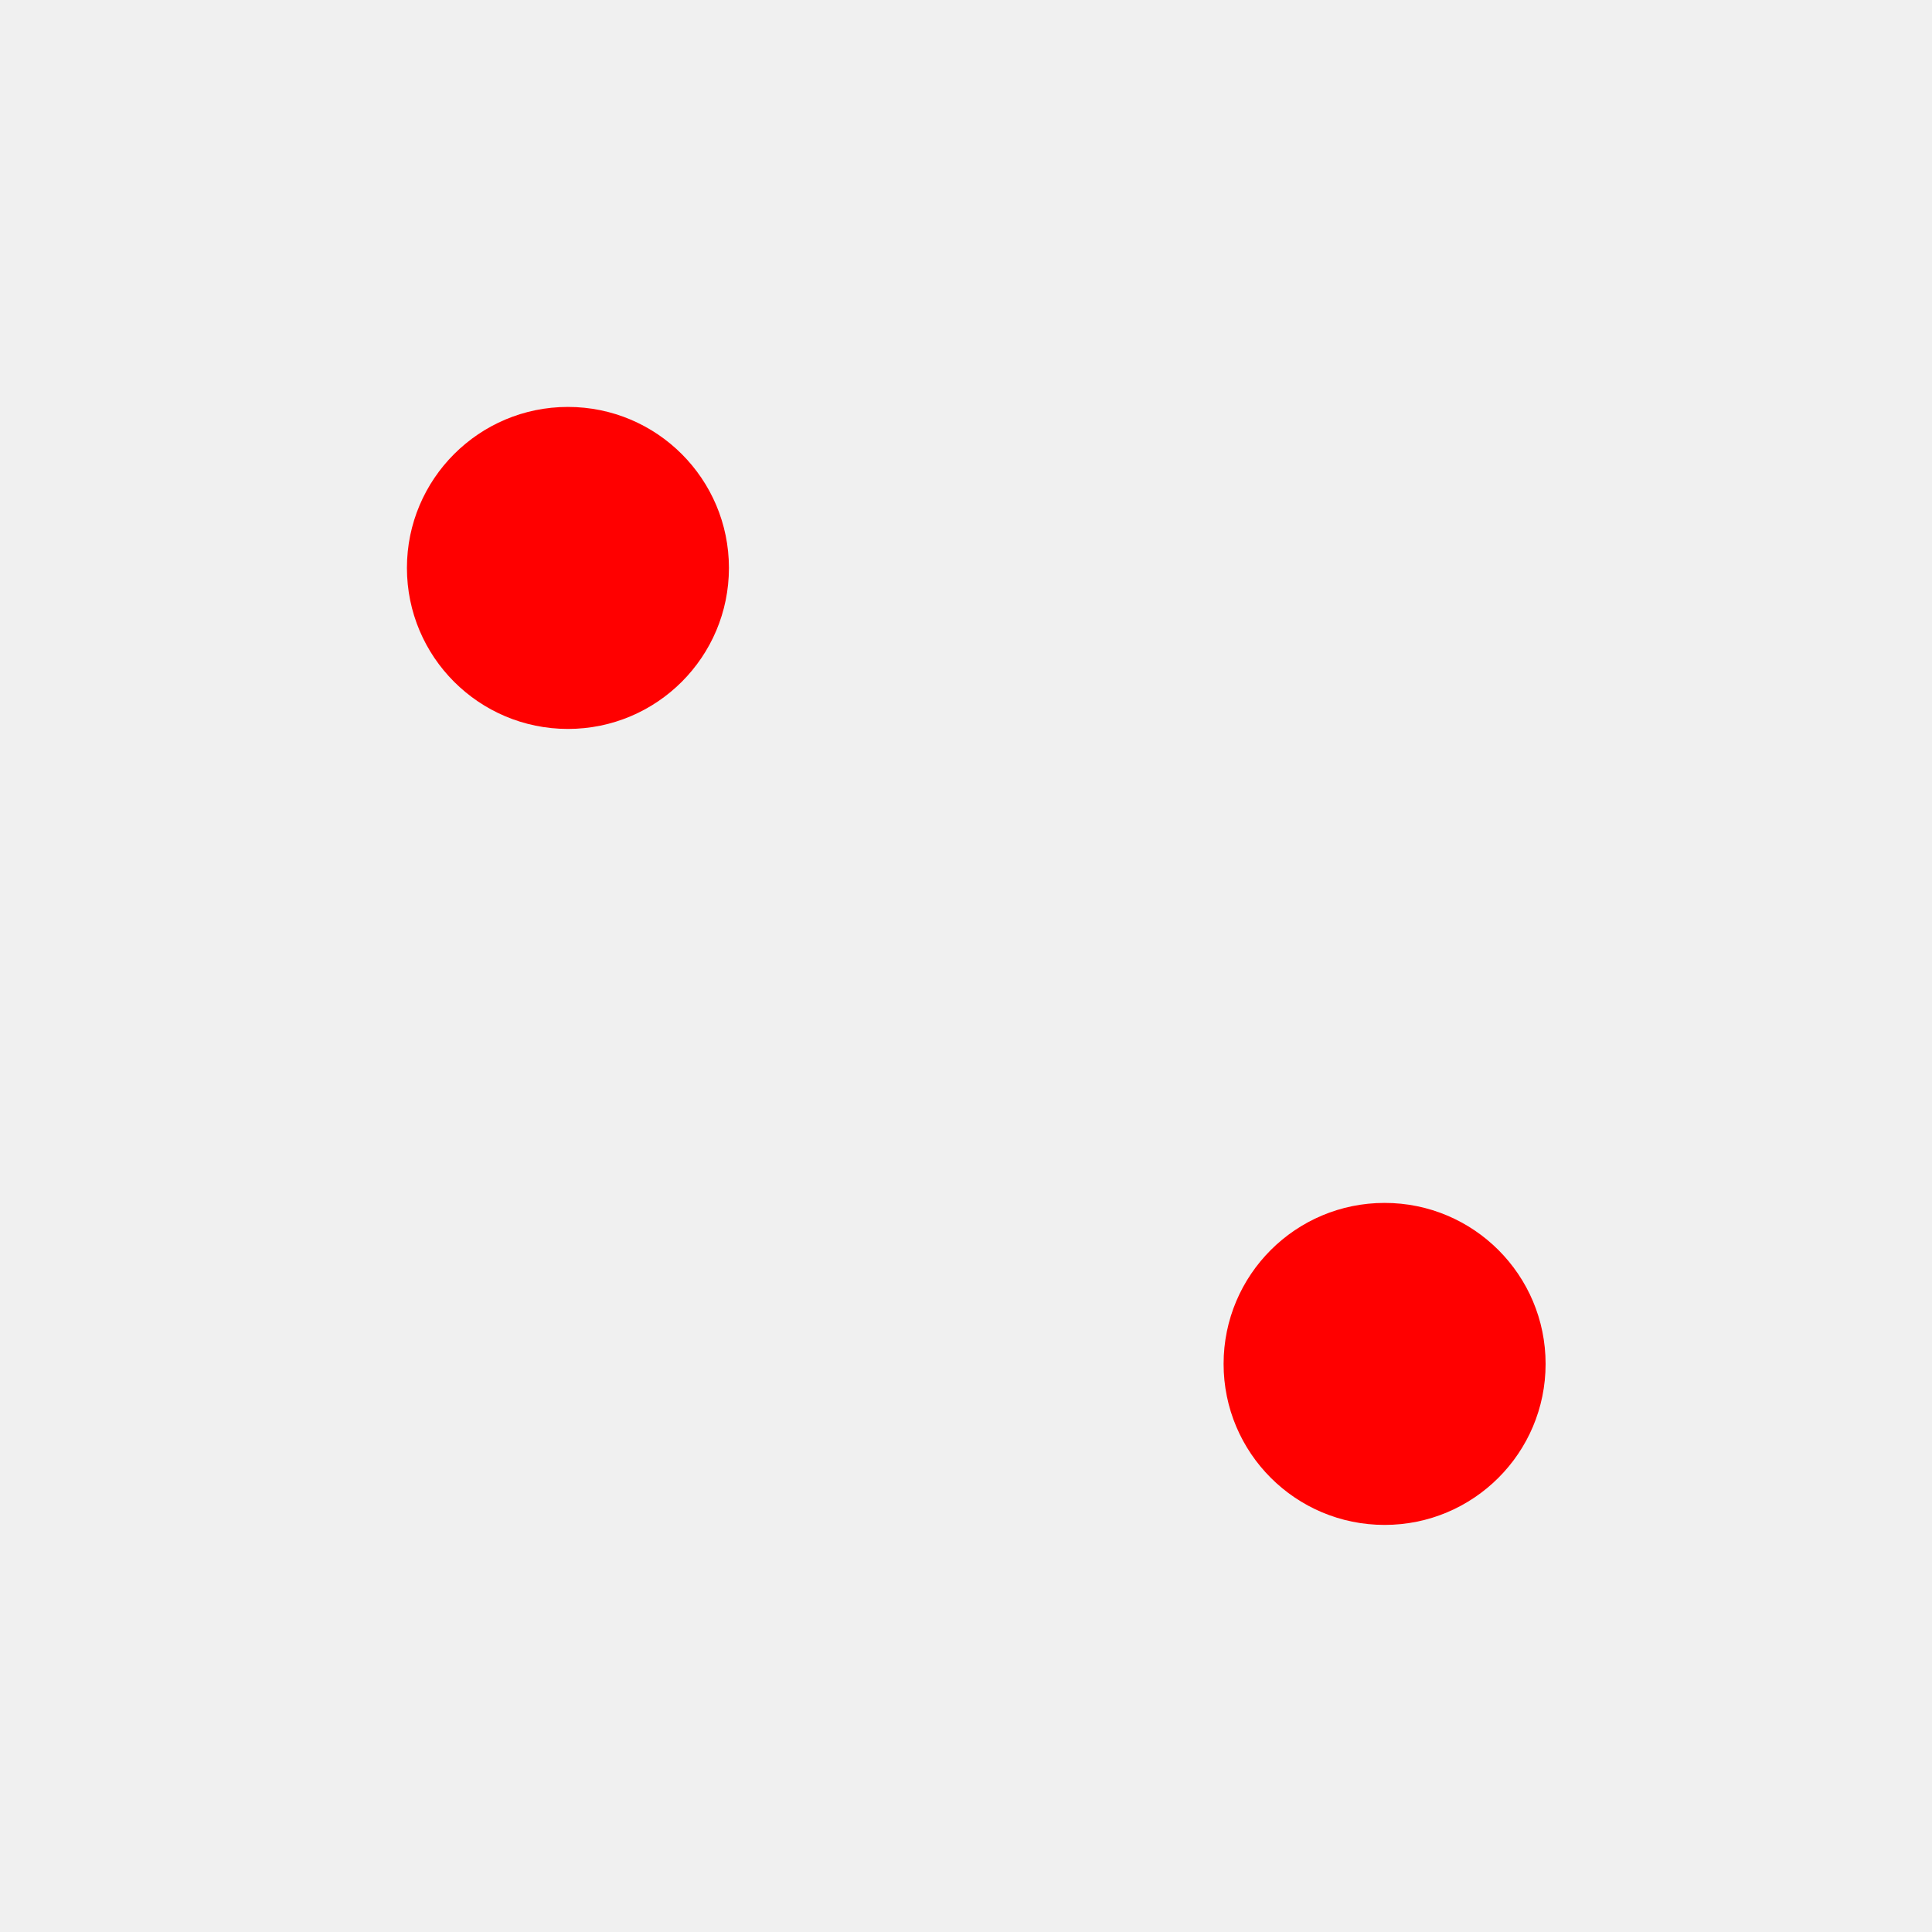
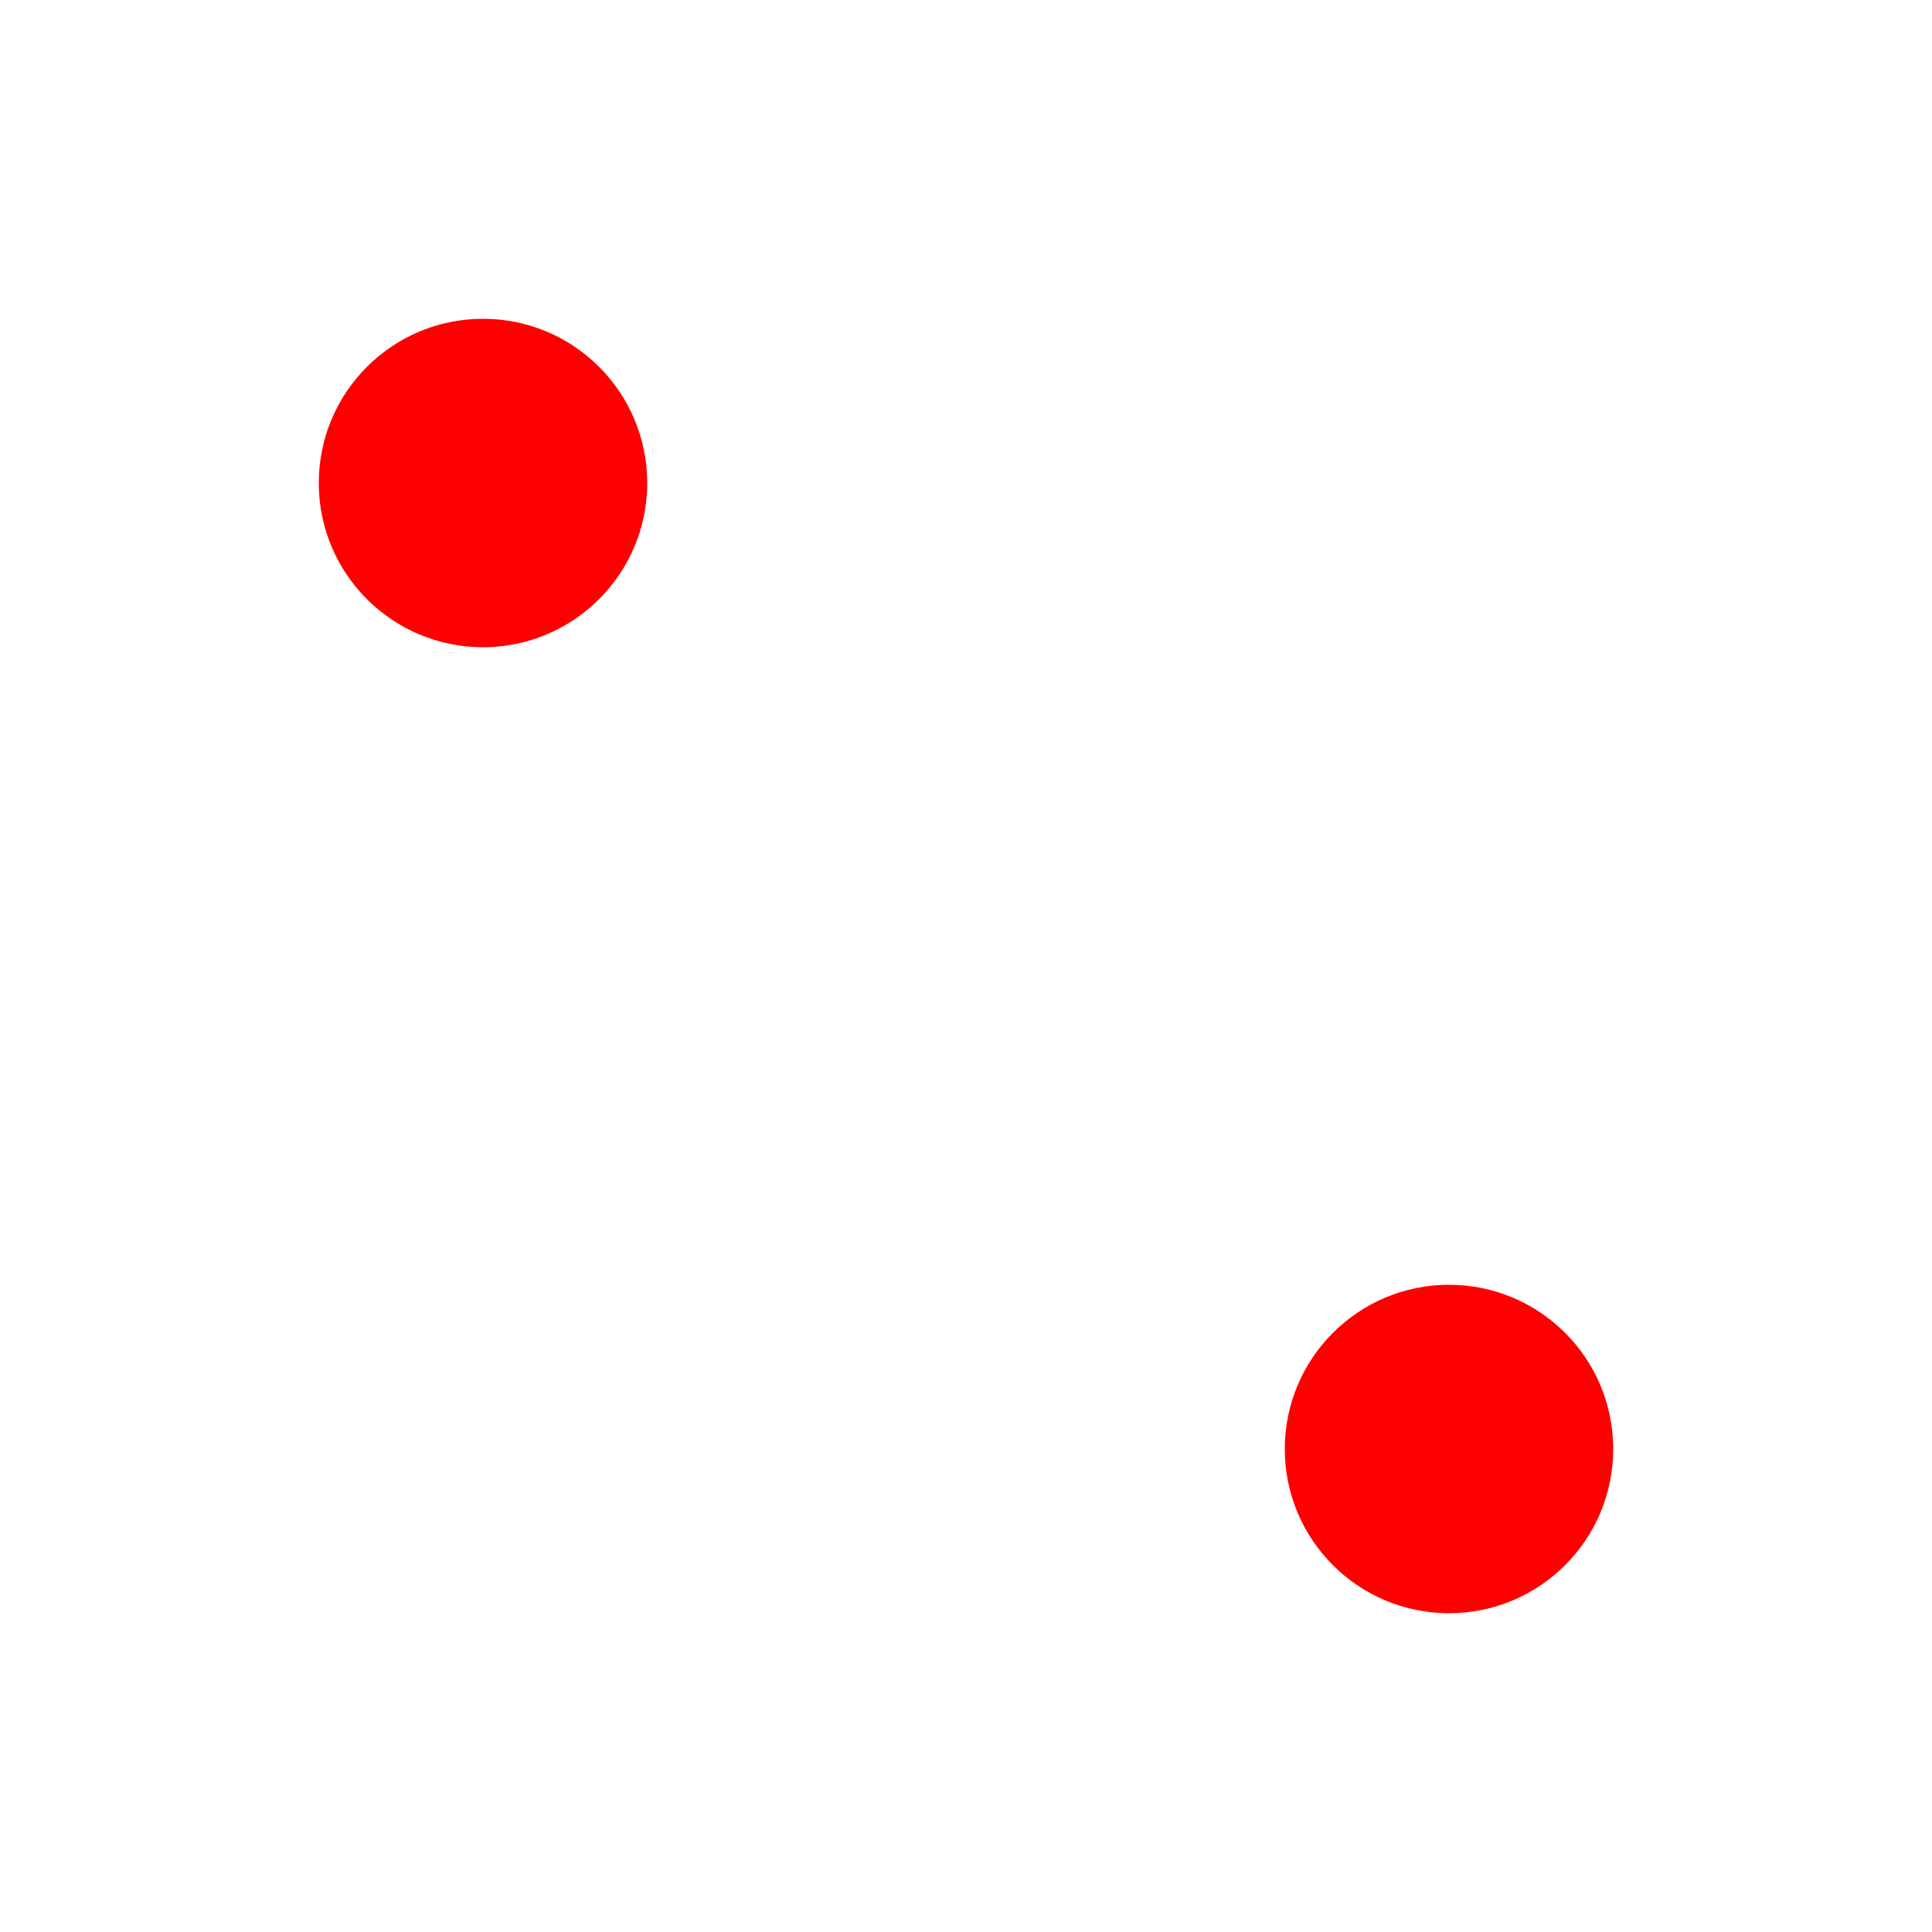
- <svg xmlns="http://www.w3.org/2000/svg" width="100px" height="100px" viewBox="0 0 24 24" fill="none">
-   <path d="M17.2 14.943C16.095 14.943 15.2 15.838 15.2 16.943C15.2 18.048 16.095 18.943 17.2 18.943C18.305 18.943 19.2 18.048 19.2 16.943C19.2 15.838 18.305 14.943 17.2 14.943Z" fill="red" />
-   <path d="M5.055 7.055C5.055 5.951 5.951 5.055 7.055 5.055C8.16 5.055 9.055 5.951 9.055 7.055C9.055 8.16 8.16 9.055 7.055 9.055C5.951 9.055 5.055 8.16 5.055 7.055Z" fill="red" />
-   <path fill-rule="evenodd" clip-rule="evenodd" d="M4 1C2.343 1 1 2.343 1 4V20C1 21.657 2.343 23 4 23H20C21.657 23 23 21.657 23 20V4C23 2.343 21.657 1 20 1H4ZM20 3H4C3.448 3 3 3.448 3 4V20C3 20.552 3.448 21 4 21H20C20.552 21 21 20.552 21 20V4C21 3.448 20.552 3 20 3Z" fill="" />
+ <svg xmlns="http://www.w3.org/2000/svg" height="100" width="100">
+   <rect width="100" height="100" style="fill:white;stroke:white" />
+   <circle cx="25" cy="25" r="8" stroke="red" fill="red" />
+   <circle cx="75" cy="75" r="8" stroke="red" fill="red" />
+   Sorry, your browser does not support inline SVG.  
</svg>
